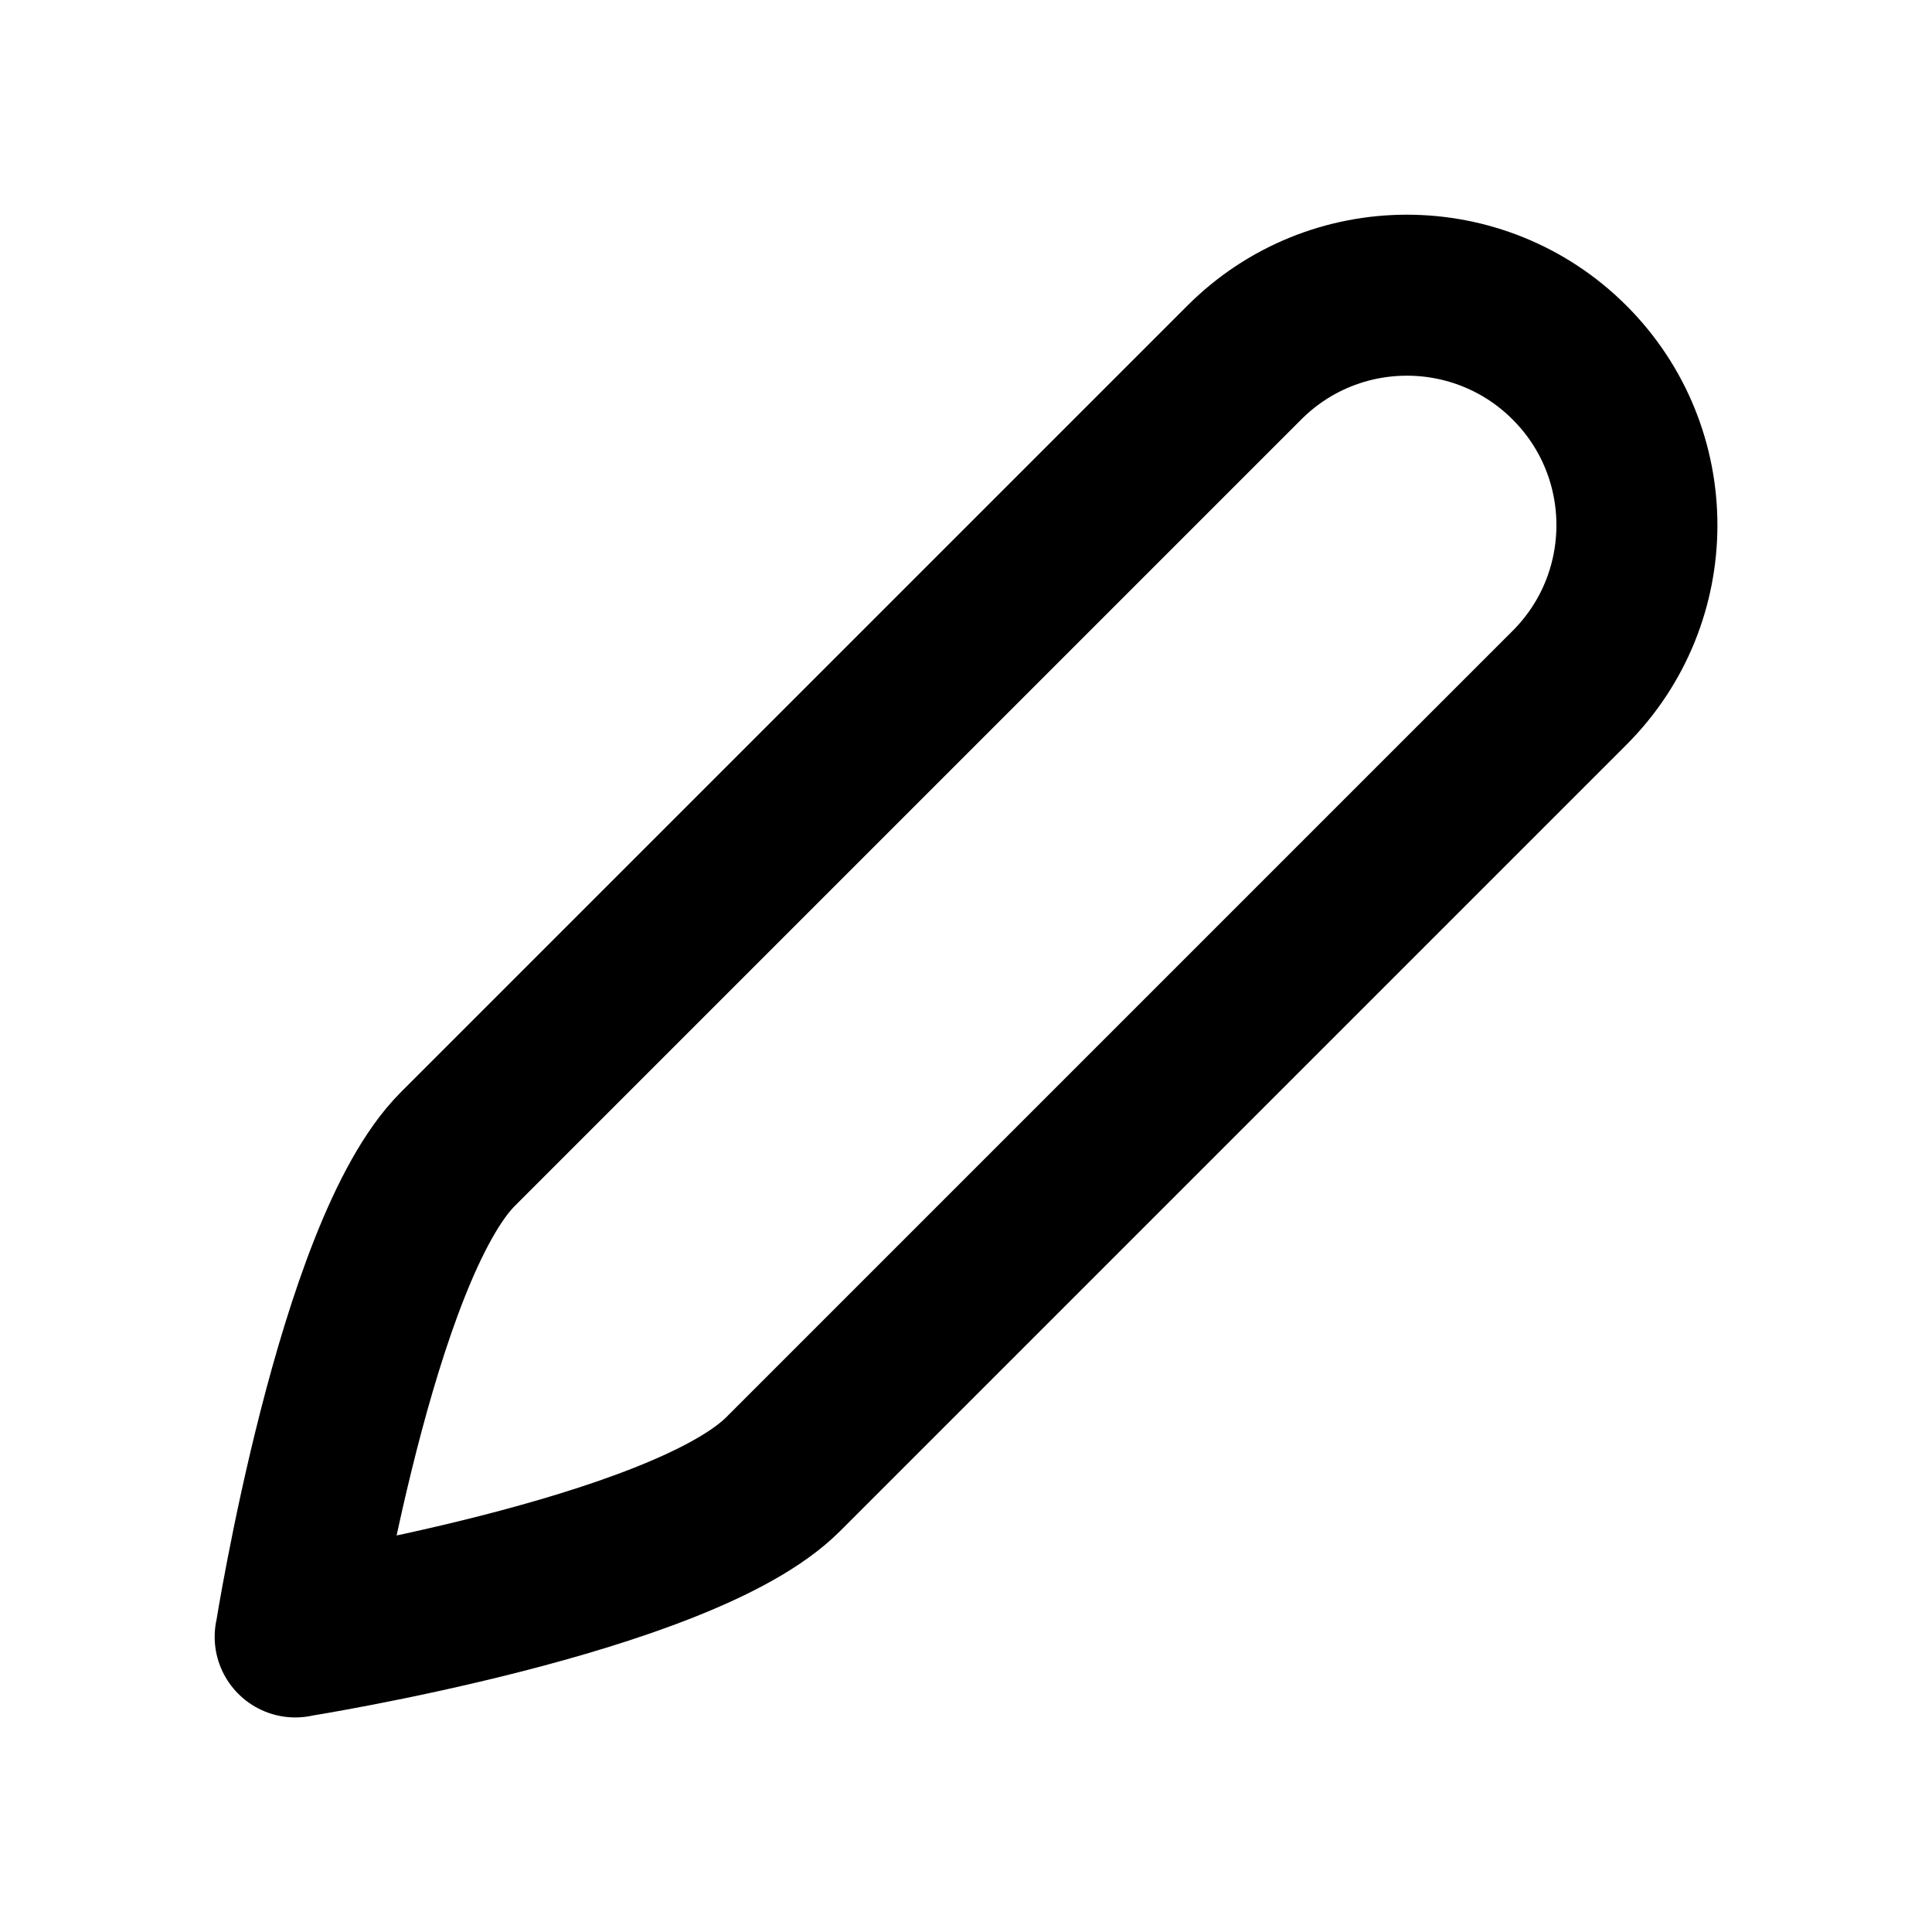
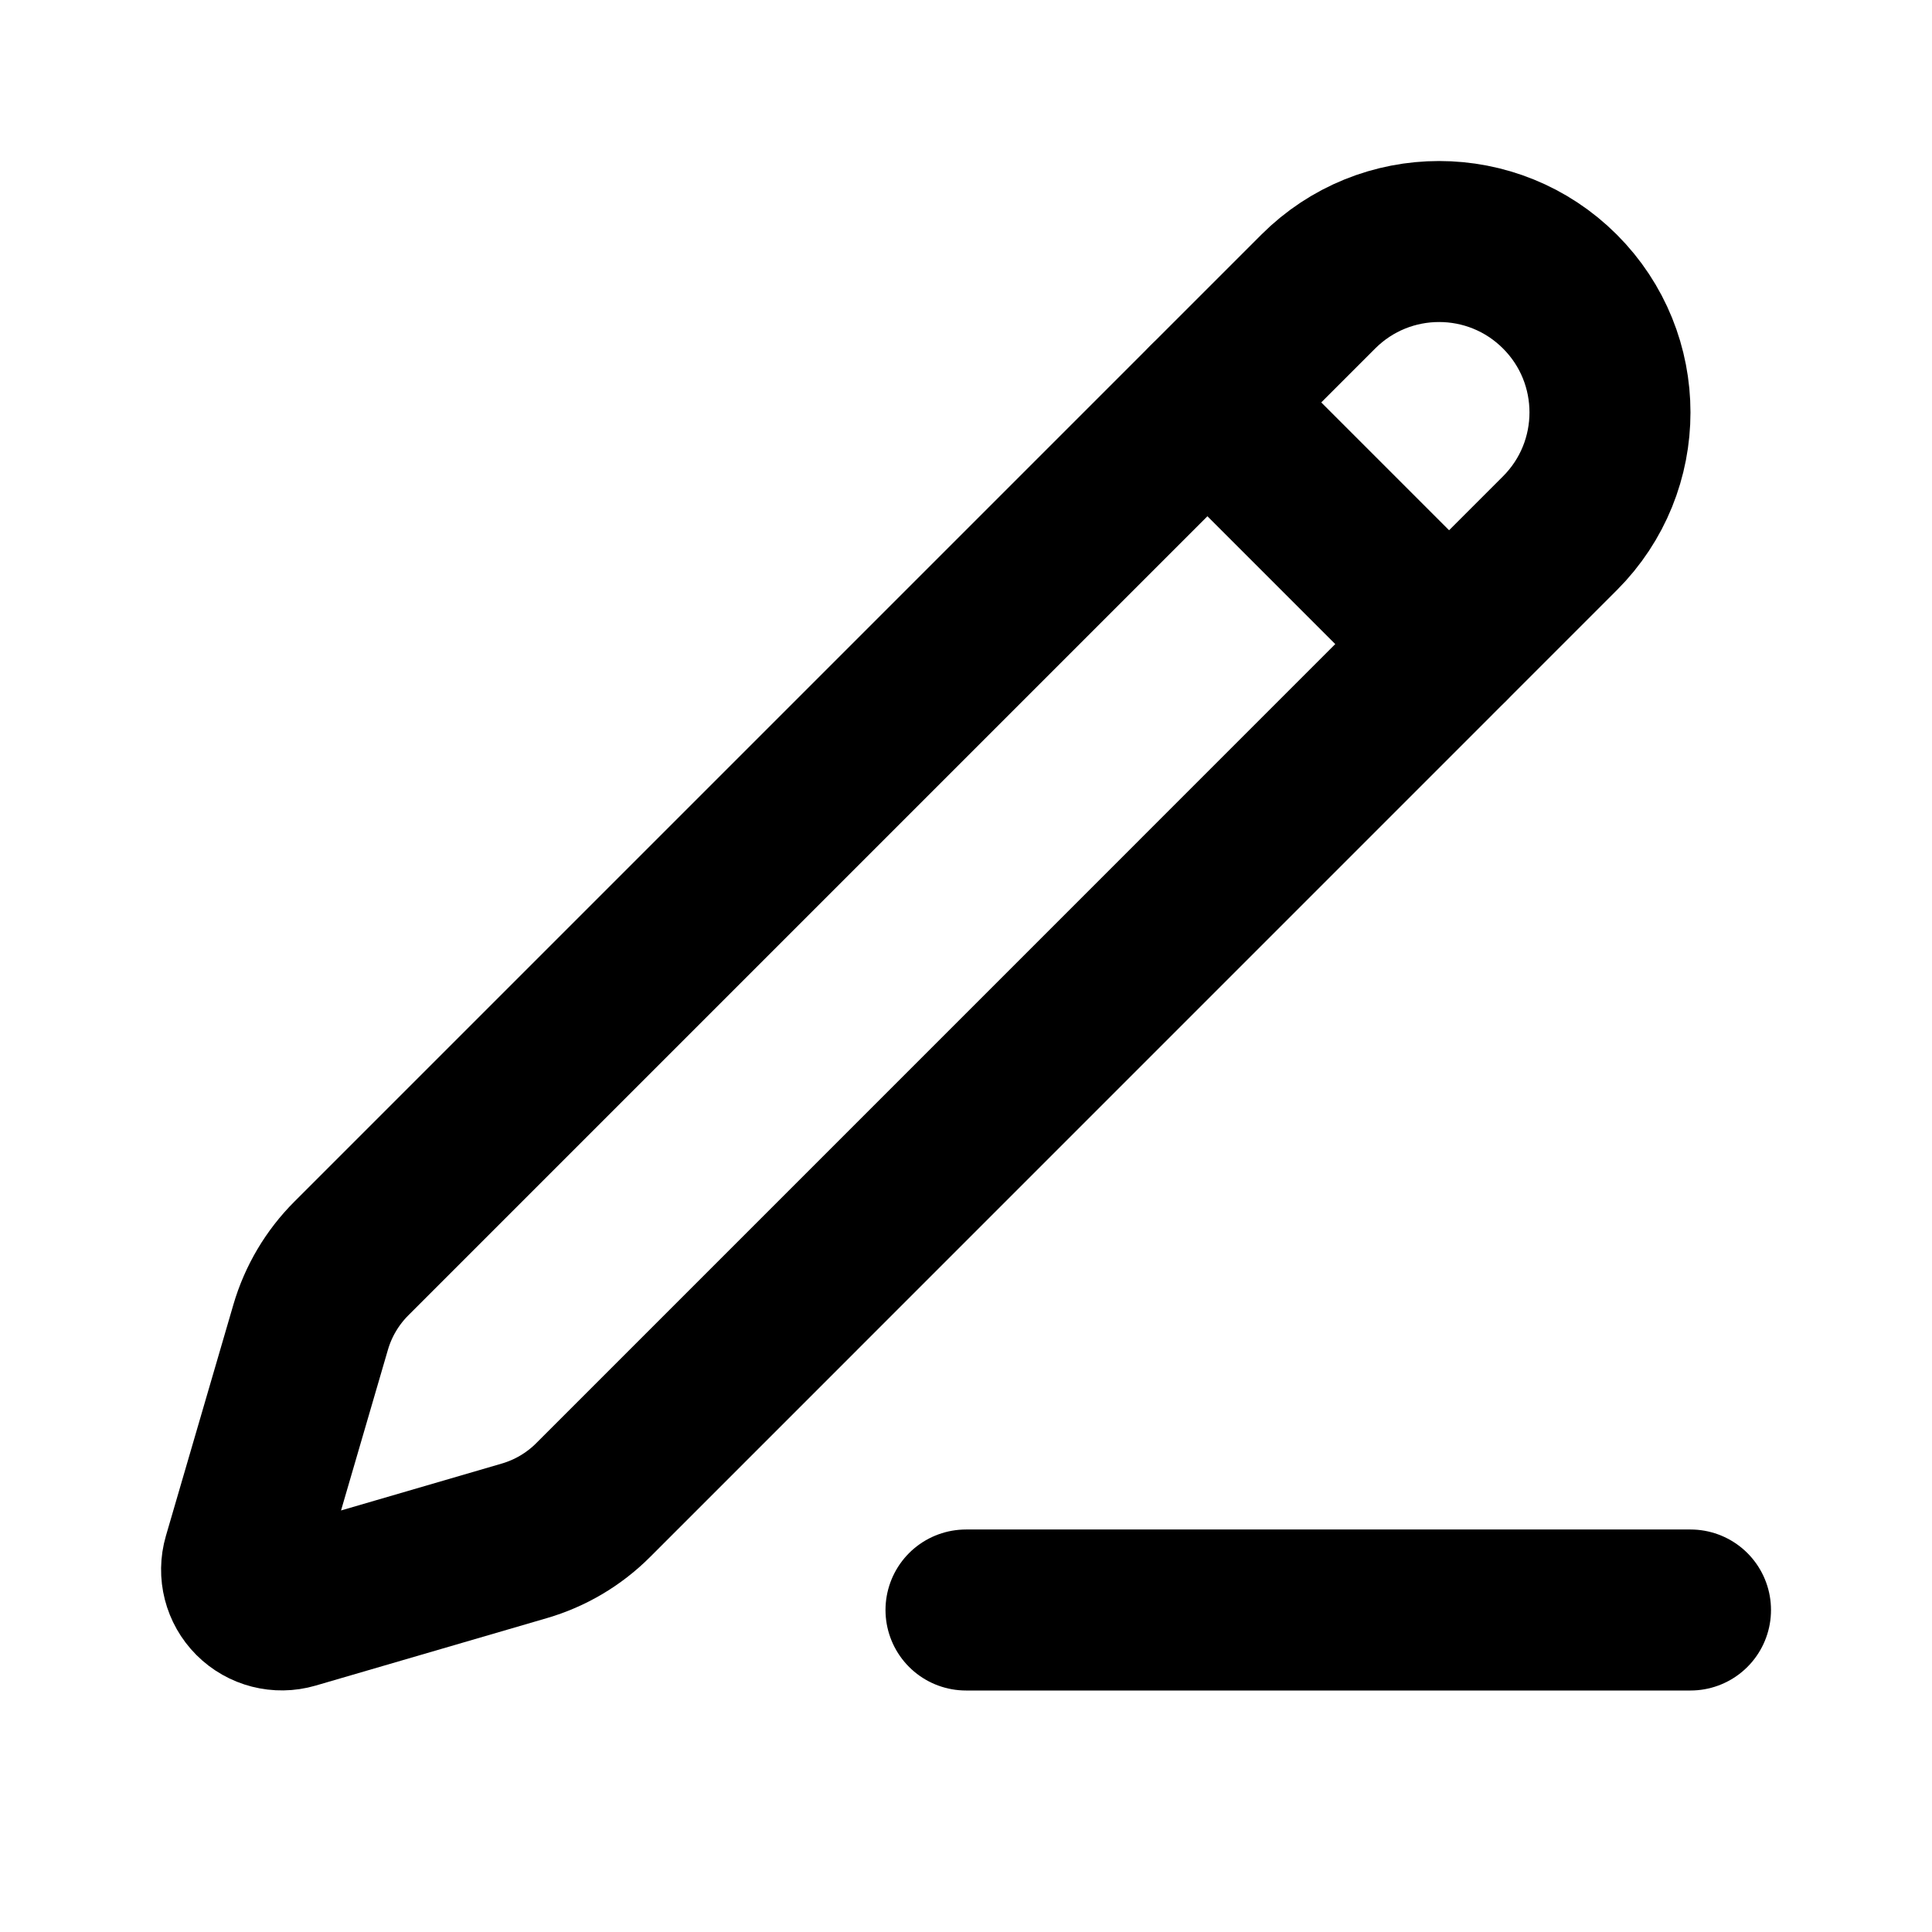
- <svg xmlns="http://www.w3.org/2000/svg" width="18" height="18" view-box="0 0 18 18" fill="none">
-   <path d="M2.75,15.25s3.599-.568,4.546-1.515c.947-.947,7.327-7.327,7.327-7.327,.837-.837,.837-2.194,0-3.03-.837-.837-2.194-.837-3.03,0,0,0-6.38,6.38-7.327,7.327s-1.515,4.546-1.515,4.546h0Z" fill="none" stroke="currentColor" stroke-linecap="round" stroke-linejoin="round" stroke-width="1.5" />
+ <svg xmlns="http://www.w3.org/2000/svg" width="18" height="18" viewBox="0 0 24 24" fill="none" stroke="currentColor" stroke-width="2" stroke-linecap="round" stroke-linejoin="round">
+   <path d="M12 20h9" />
+   <path d="M16.376 3.622a1 1 0 0 1 3.002 3.002L7.368 18.635a2 2 0 0 1-.855.506l-2.872.838a.5.5 0 0 1-.62-.62l.838-2.872a2 2 0 0 1 .506-.854z" />
+   <path d="m15 5 3 3" />
</svg>
